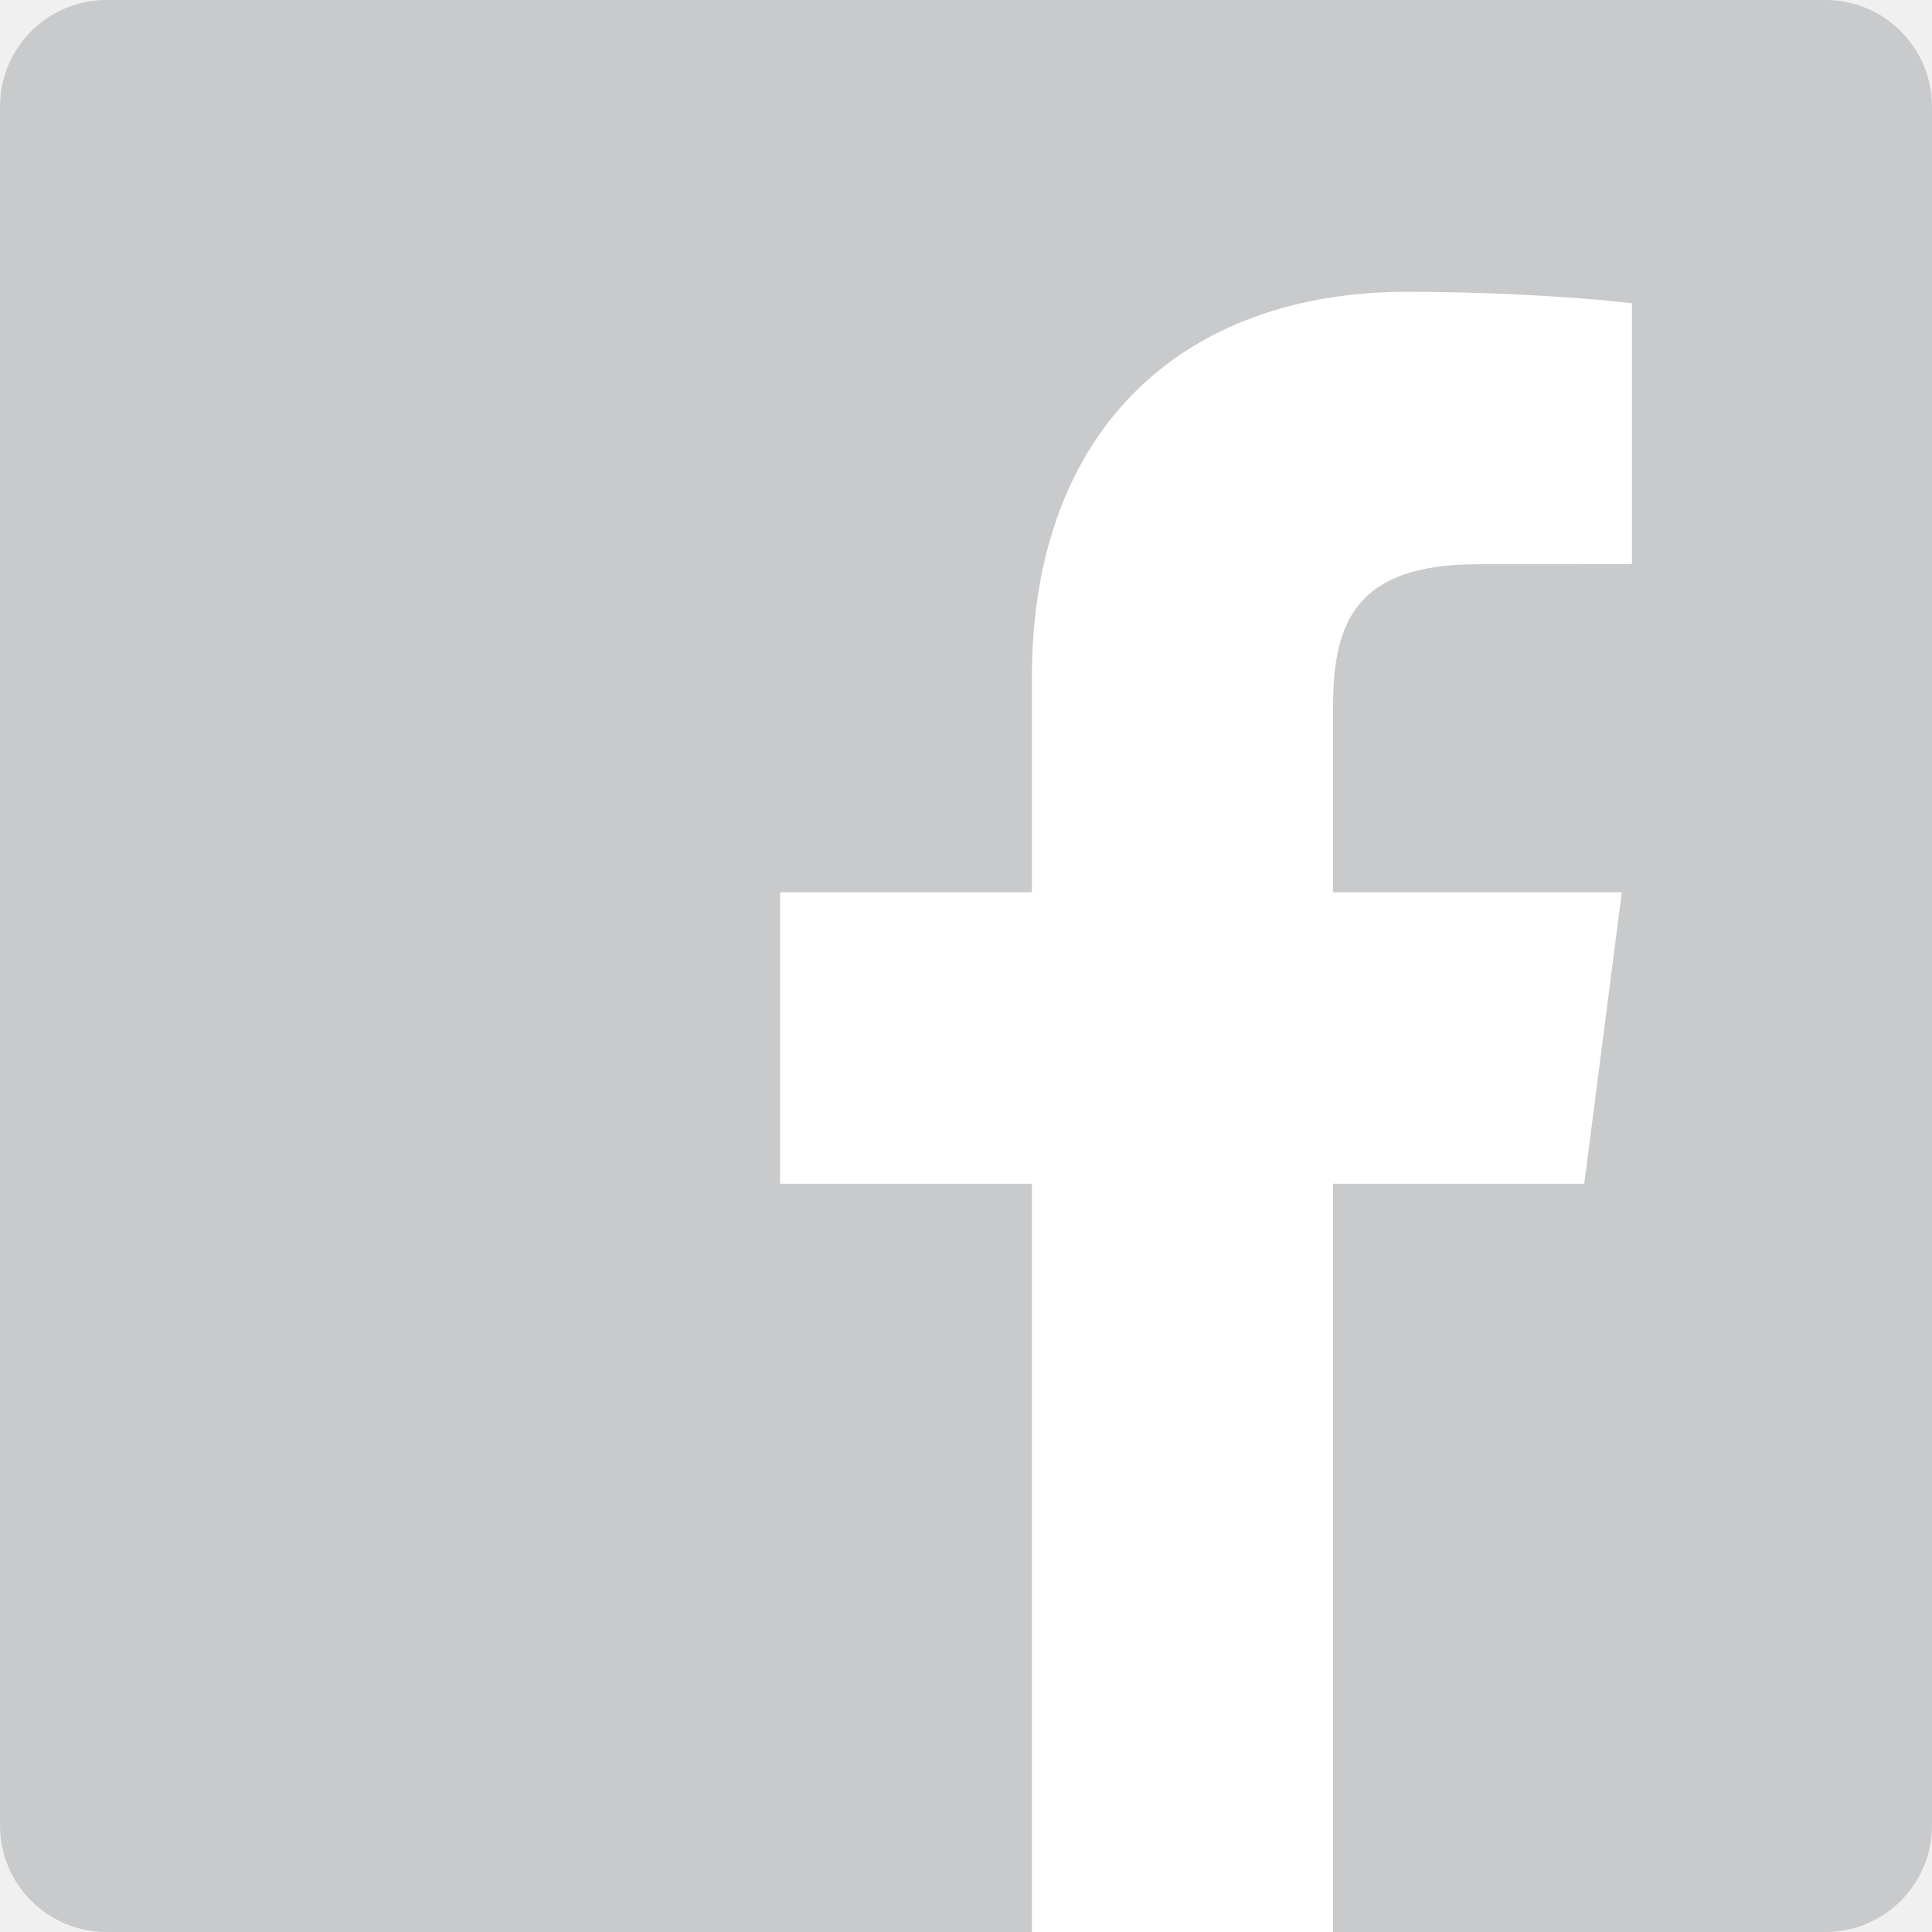
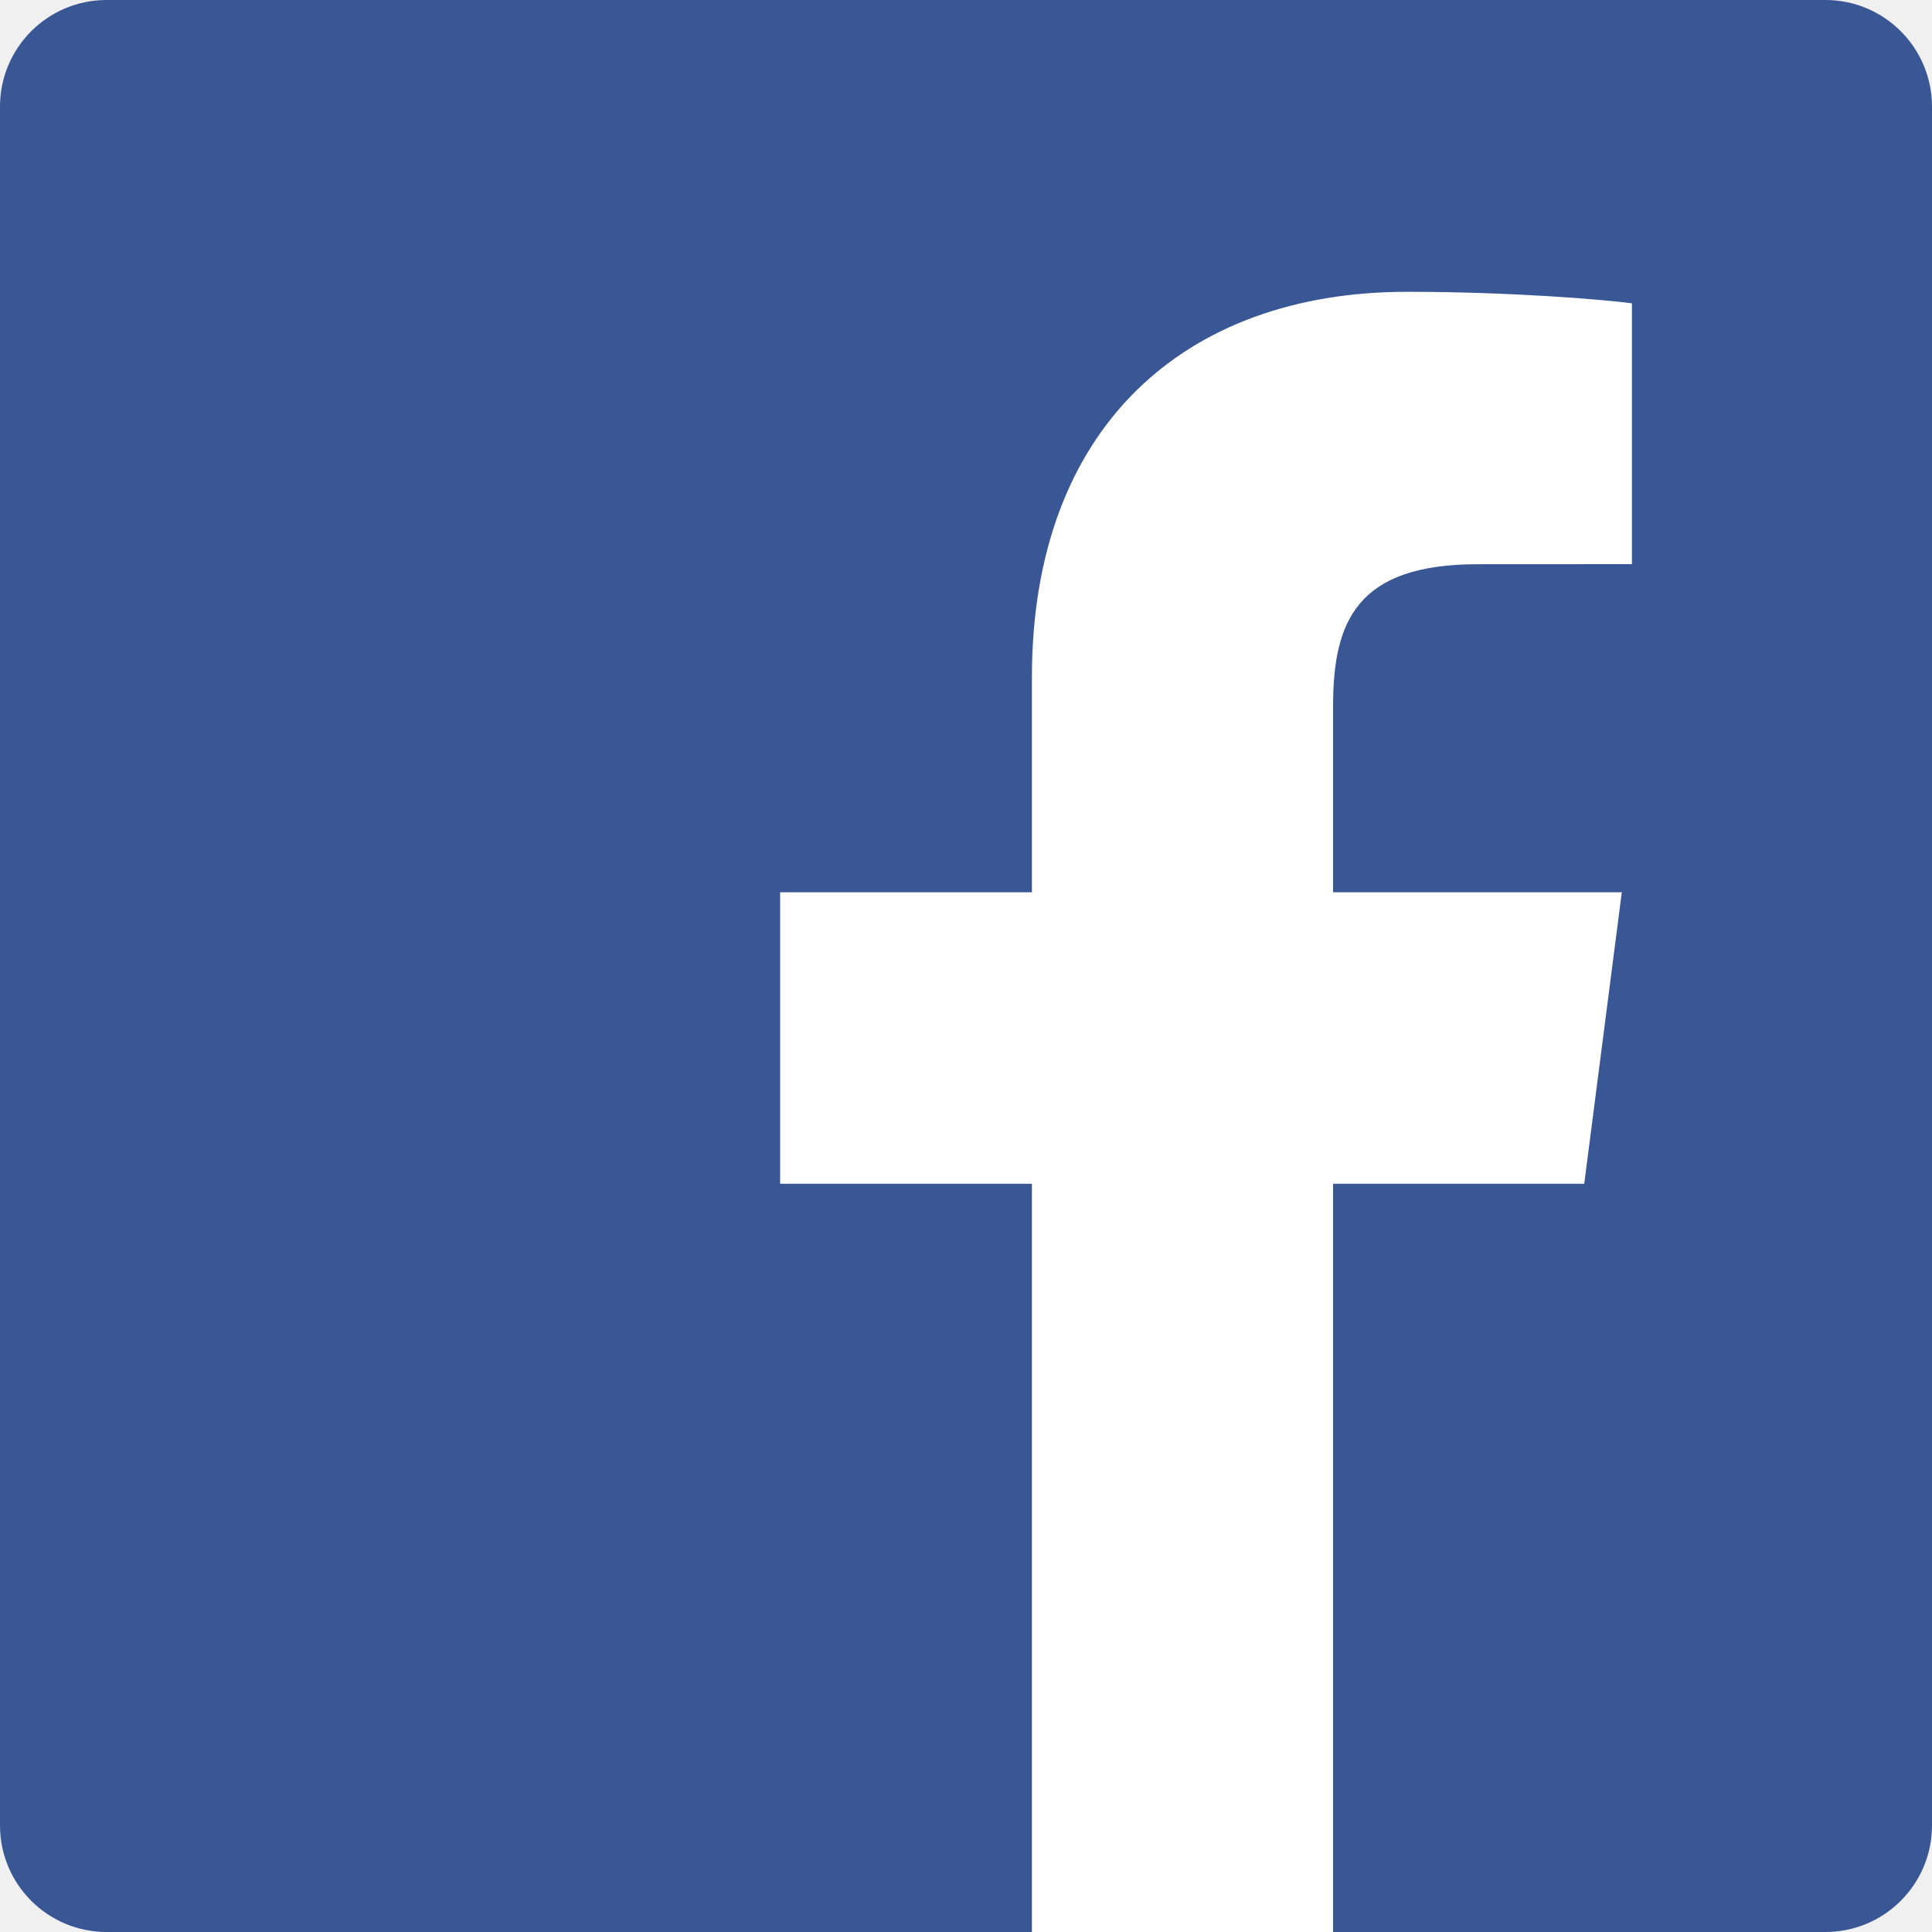
<svg xmlns="http://www.w3.org/2000/svg" version="1.2" baseProfile="tiny" id="Layer_1" x="0px" y="0px" width="25px" height="25px" viewBox="0 0 25 25" xml:space="preserve">
-   <path id="Blue_1_" fill="#C8CACC" d="M23.62,25c0.763,0,1.38-0.617,1.38-1.38V1.38C25,0.618,24.383,0,23.62,0H1.38  C0.617,0,0,0.618,0,1.38v22.24C0,24.383,0.617,25,1.38,25H23.62z" />
+   <path id="Blue_1_" fill="#3a5795" d="M23.62,25c0.763,0,1.38-0.617,1.38-1.38V1.38C25,0.618,24.383,0,23.62,0H1.38  C0.617,0,0,0.618,0,1.38v22.24C0,24.383,0.617,25,1.38,25H23.62z" />
  <path id="f" fill="#FFFFFF" d="M17.25,25v-9.682h3.25l0.486-3.772H17.25V9.137c0-1.092,0.303-1.836,1.869-1.836l1.998-0.001V3.925  c-0.346-0.046-1.531-0.149-2.911-0.149c-2.88,0-4.853,1.758-4.853,4.988v2.782h-3.258v3.772h3.258V25H17.25z" />
</svg>
